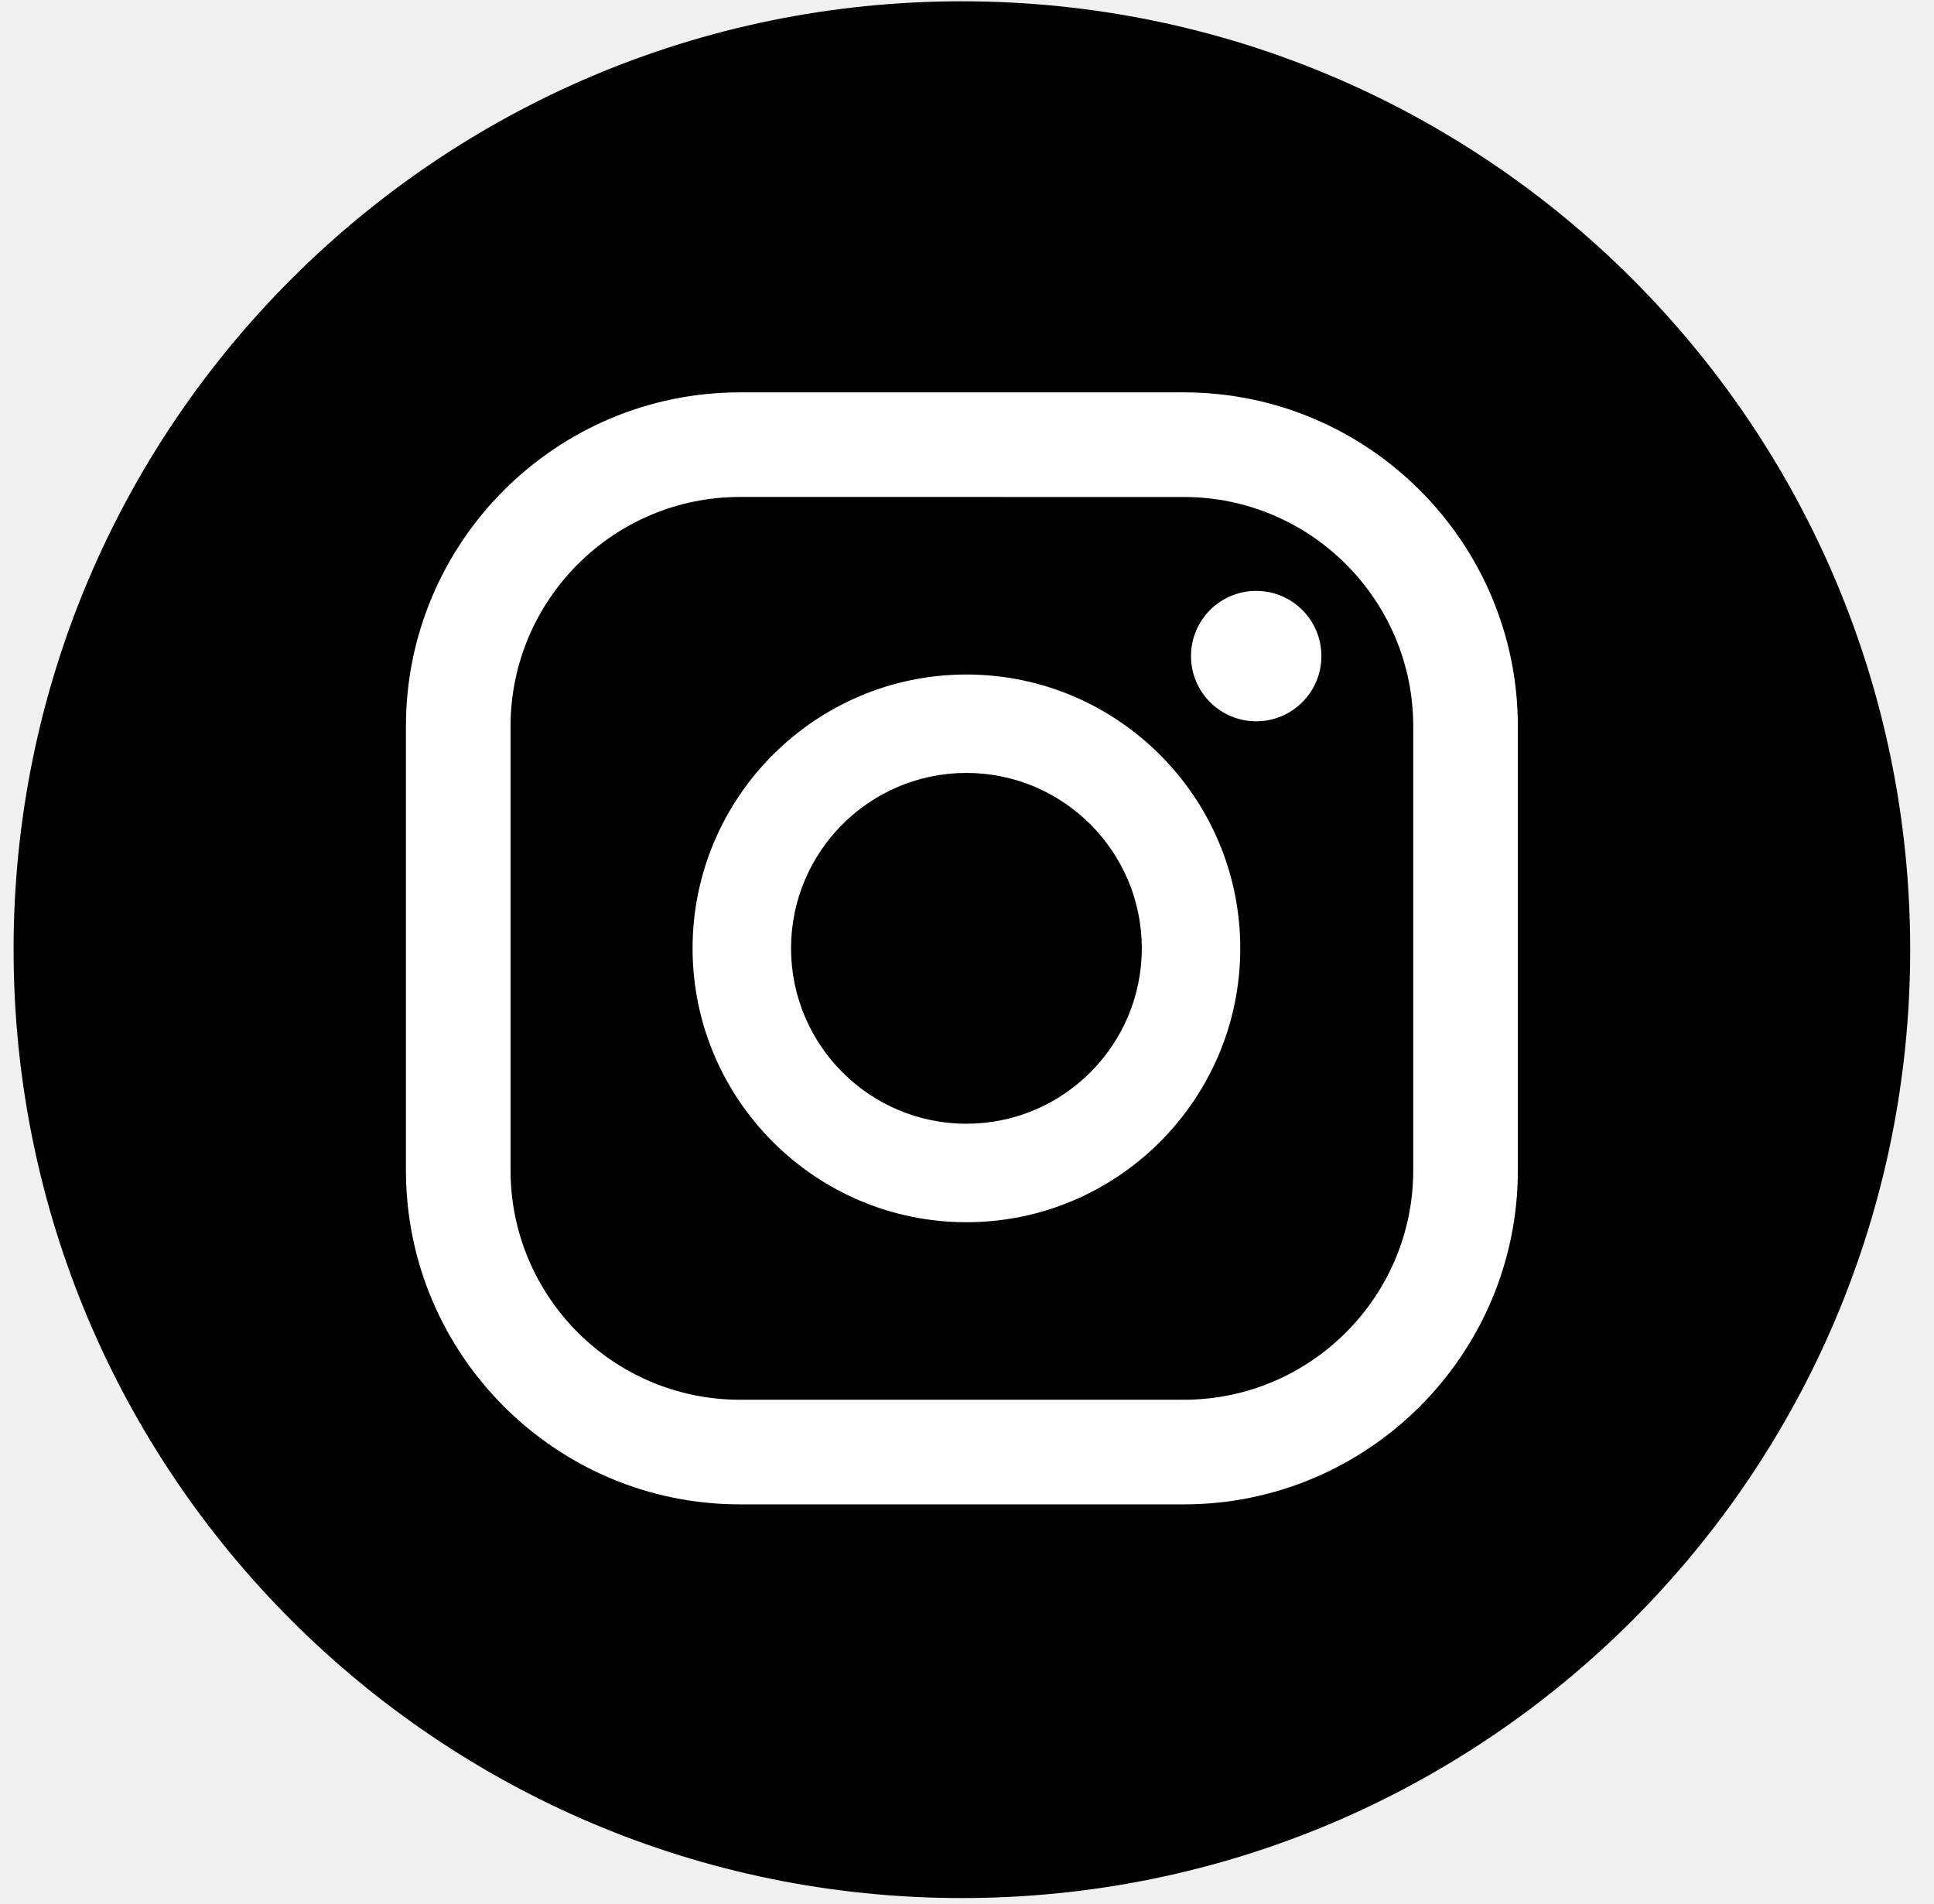
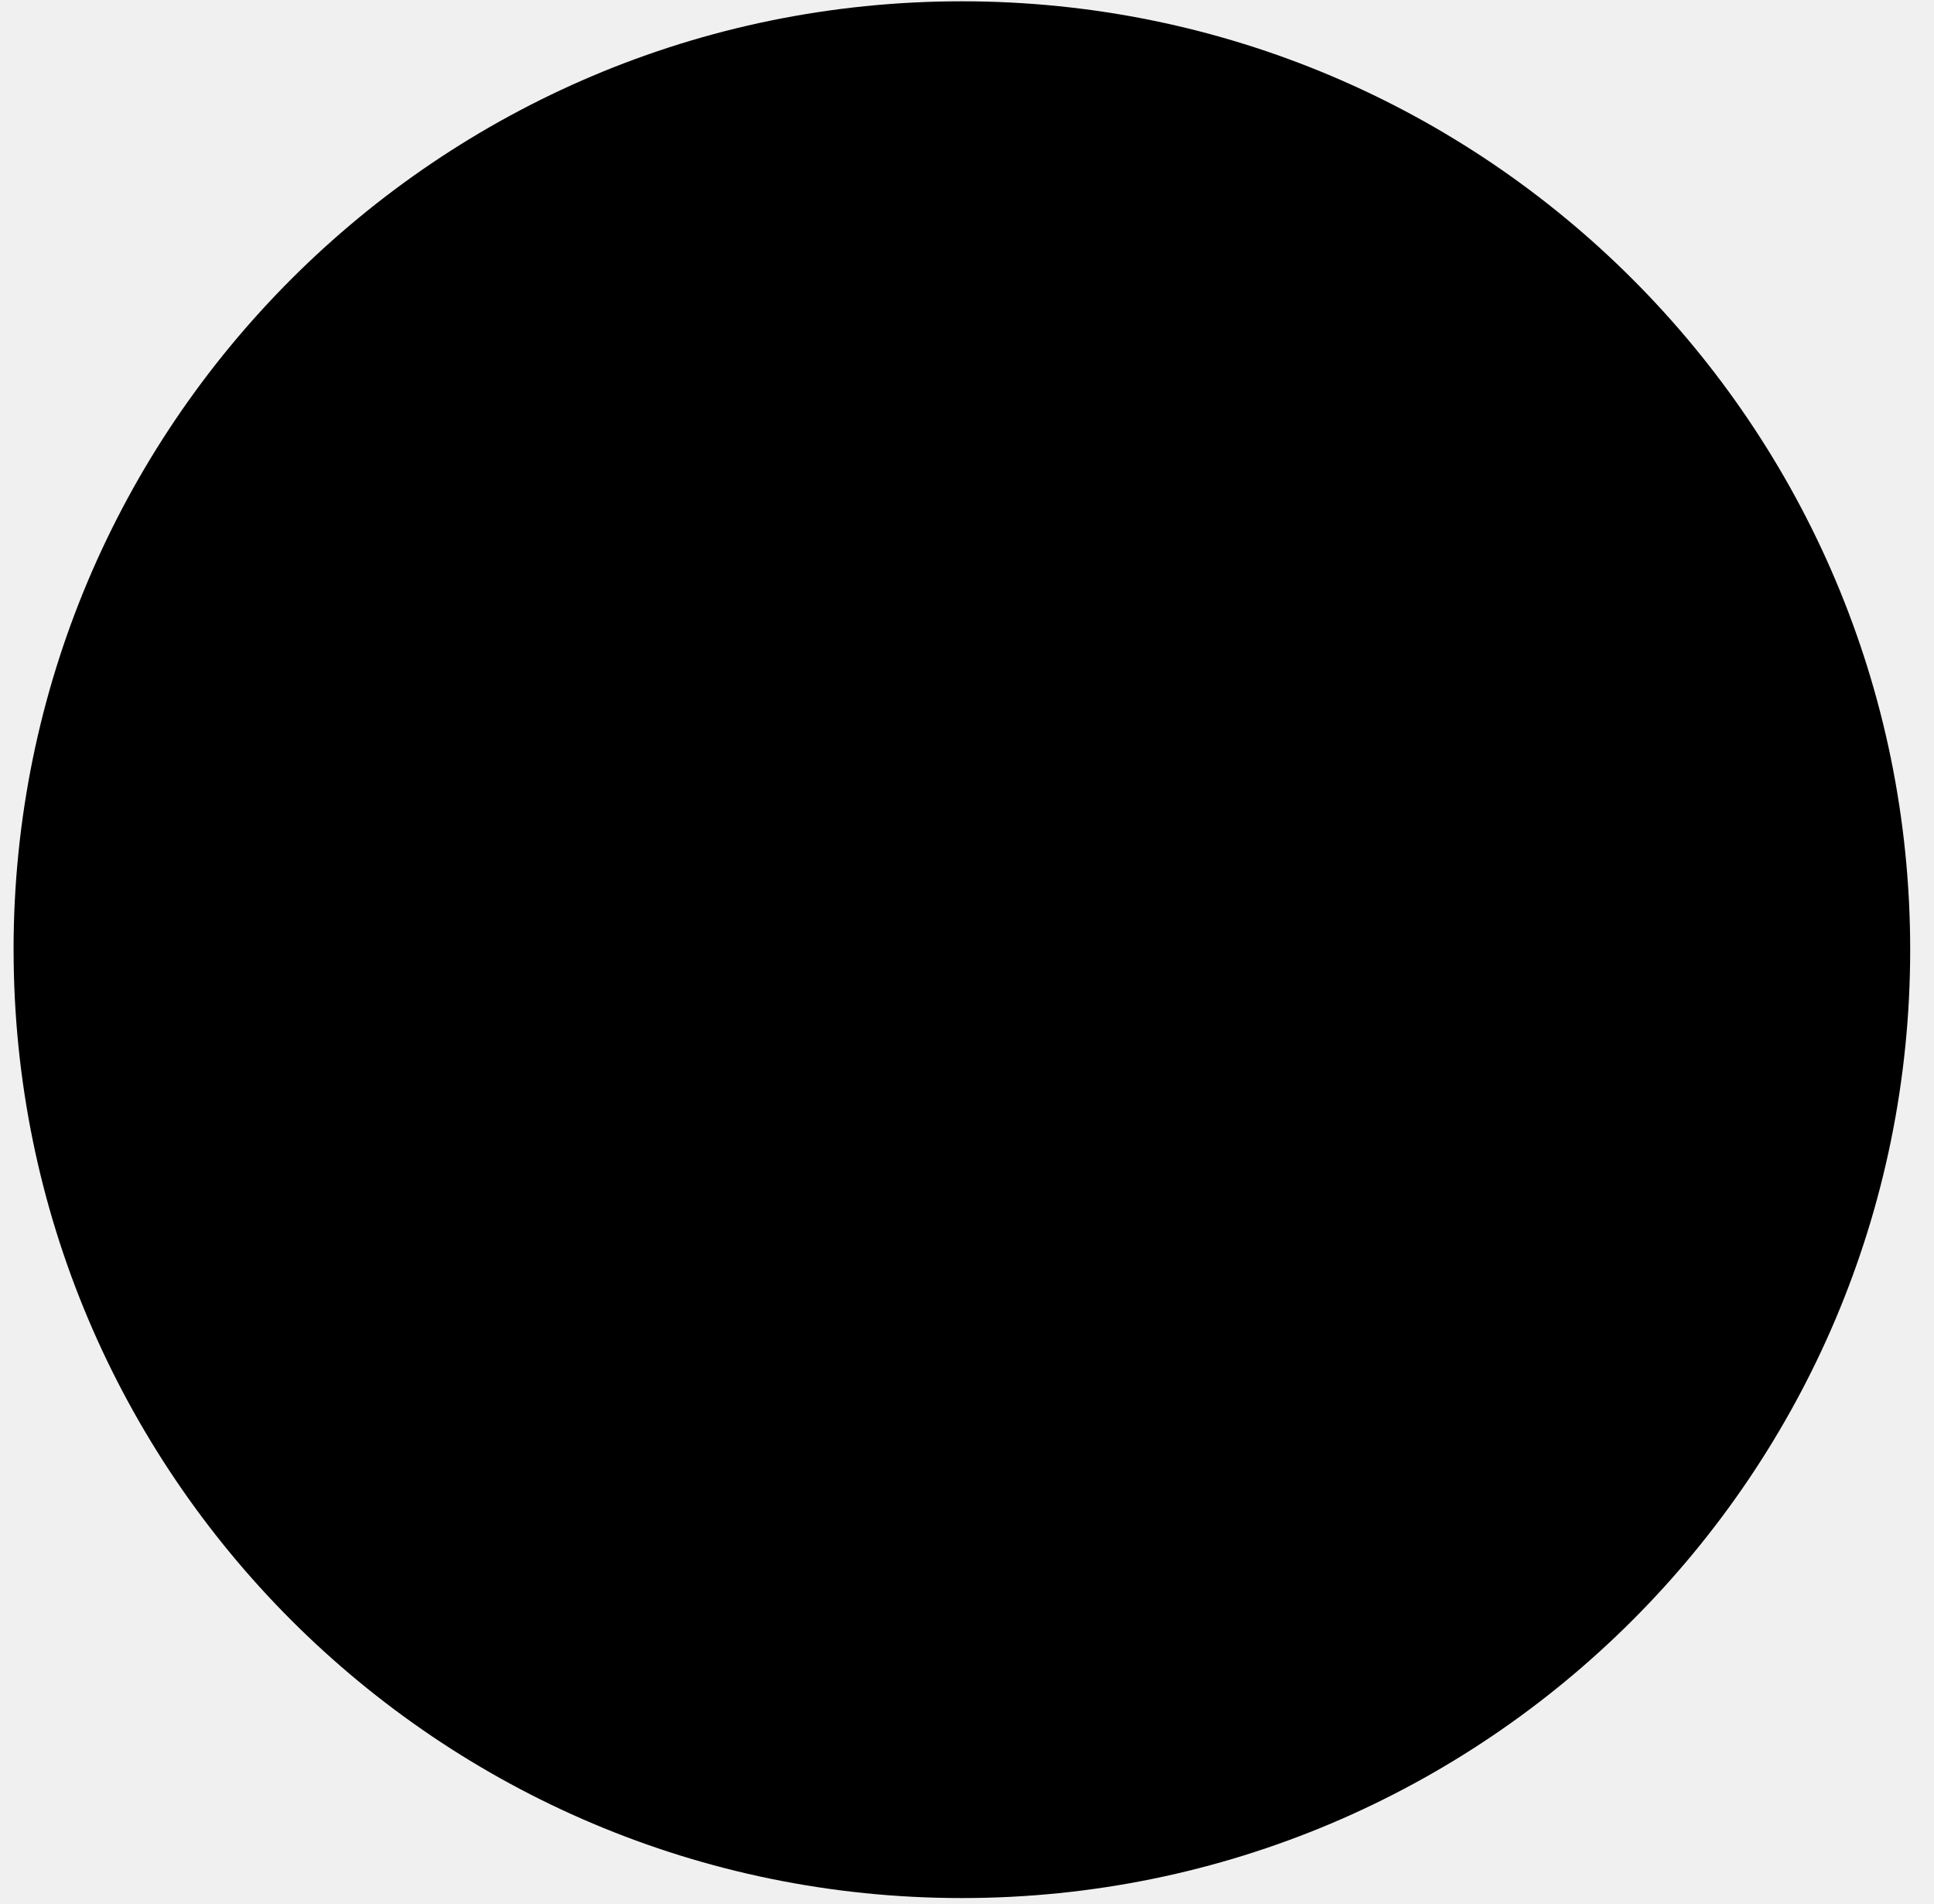
<svg xmlns="http://www.w3.org/2000/svg" width="64" height="63" viewBox="0 0 64 63">
  <g>
    <g>
-       <path d="M.449 31.424C.449 14.093 14.499.043 31.83.043c17.332 0 31.382 14.05 31.382 31.381S49.162 62.805 31.83 62.805C14.5 62.805.45 48.755.45 31.424z" />
+       <path class="dark" d="M.449 31.424C.449 14.093 14.499.043 31.83.043c17.332 0 31.382 14.05 31.382 31.381S49.162 62.805 31.83 62.805C14.5 62.805.45 48.755.45 31.424z" />
    </g>
    <g>
      <g>
        <g>
-           <path fill="#fff" d="M41.57 19.552a2.157 2.157 0 1 0 0 4.315 2.157 2.157 0 0 0 0-4.315z" />
+           <path class="light" d="M41.57 19.552a2.157 2.157 0 1 0 0 4.315 2.157 2.157 0 0 0 0-4.315z" />
        </g>
        <g>
-           <path fill="#fff" d="M31.981 37.184a5.81 5.81 0 0 1-5.804-5.804 5.81 5.81 0 0 1 5.804-5.805 5.81 5.81 0 0 1 5.804 5.805 5.81 5.81 0 0 1-5.804 5.804zm0-14.865c-4.996 0-9.062 4.065-9.062 9.061 0 4.997 4.066 9.062 9.062 9.062 4.997 0 9.062-4.065 9.062-9.062 0-4.996-4.065-9.061-9.062-9.061z" />
+           <path class="light" d="M31.981 37.184a5.81 5.81 0 0 1-5.804-5.804 5.81 5.81 0 0 1 5.804-5.805 5.81 5.81 0 0 1 5.804 5.805 5.81 5.81 0 0 1-5.804 5.804zm0-14.865c-4.996 0-9.062 4.065-9.062 9.061 0 4.997 4.066 9.062 9.062 9.062 4.997 0 9.062-4.065 9.062-9.062 0-4.996-4.065-9.061-9.062-9.061z" />
        </g>
        <g>
-           <path fill="#fff" d="M39.175 16.445c4.185 0 7.592 3.404 7.592 7.589v14.691c0 4.185-3.407 7.591-7.592 7.591h-14.69c-4.186 0-7.59-3.406-7.59-7.591V24.034c0-4.185 3.404-7.59 7.59-7.59zm11.054 22.28V24.034c0-6.093-4.96-11.051-11.054-11.051h-14.69c-6.094 0-11.052 4.958-11.052 11.05v14.692c0 6.095 4.958 11.053 11.051 11.053h14.691c6.094 0 11.054-4.958 11.054-11.053z" />
+           <path class="light" d="M39.175 16.445c4.185 0 7.592 3.404 7.592 7.589v14.691c0 4.185-3.407 7.591-7.592 7.591h-14.69c-4.186 0-7.59-3.406-7.59-7.591V24.034c0-4.185 3.404-7.59 7.59-7.59zm11.054 22.28V24.034c0-6.093-4.96-11.051-11.054-11.051h-14.69c-6.094 0-11.052 4.958-11.052 11.05v14.692c0 6.095 4.958 11.053 11.051 11.053h14.691c6.094 0 11.054-4.958 11.054-11.053z" />
        </g>
      </g>
    </g>
  </g>
</svg>
